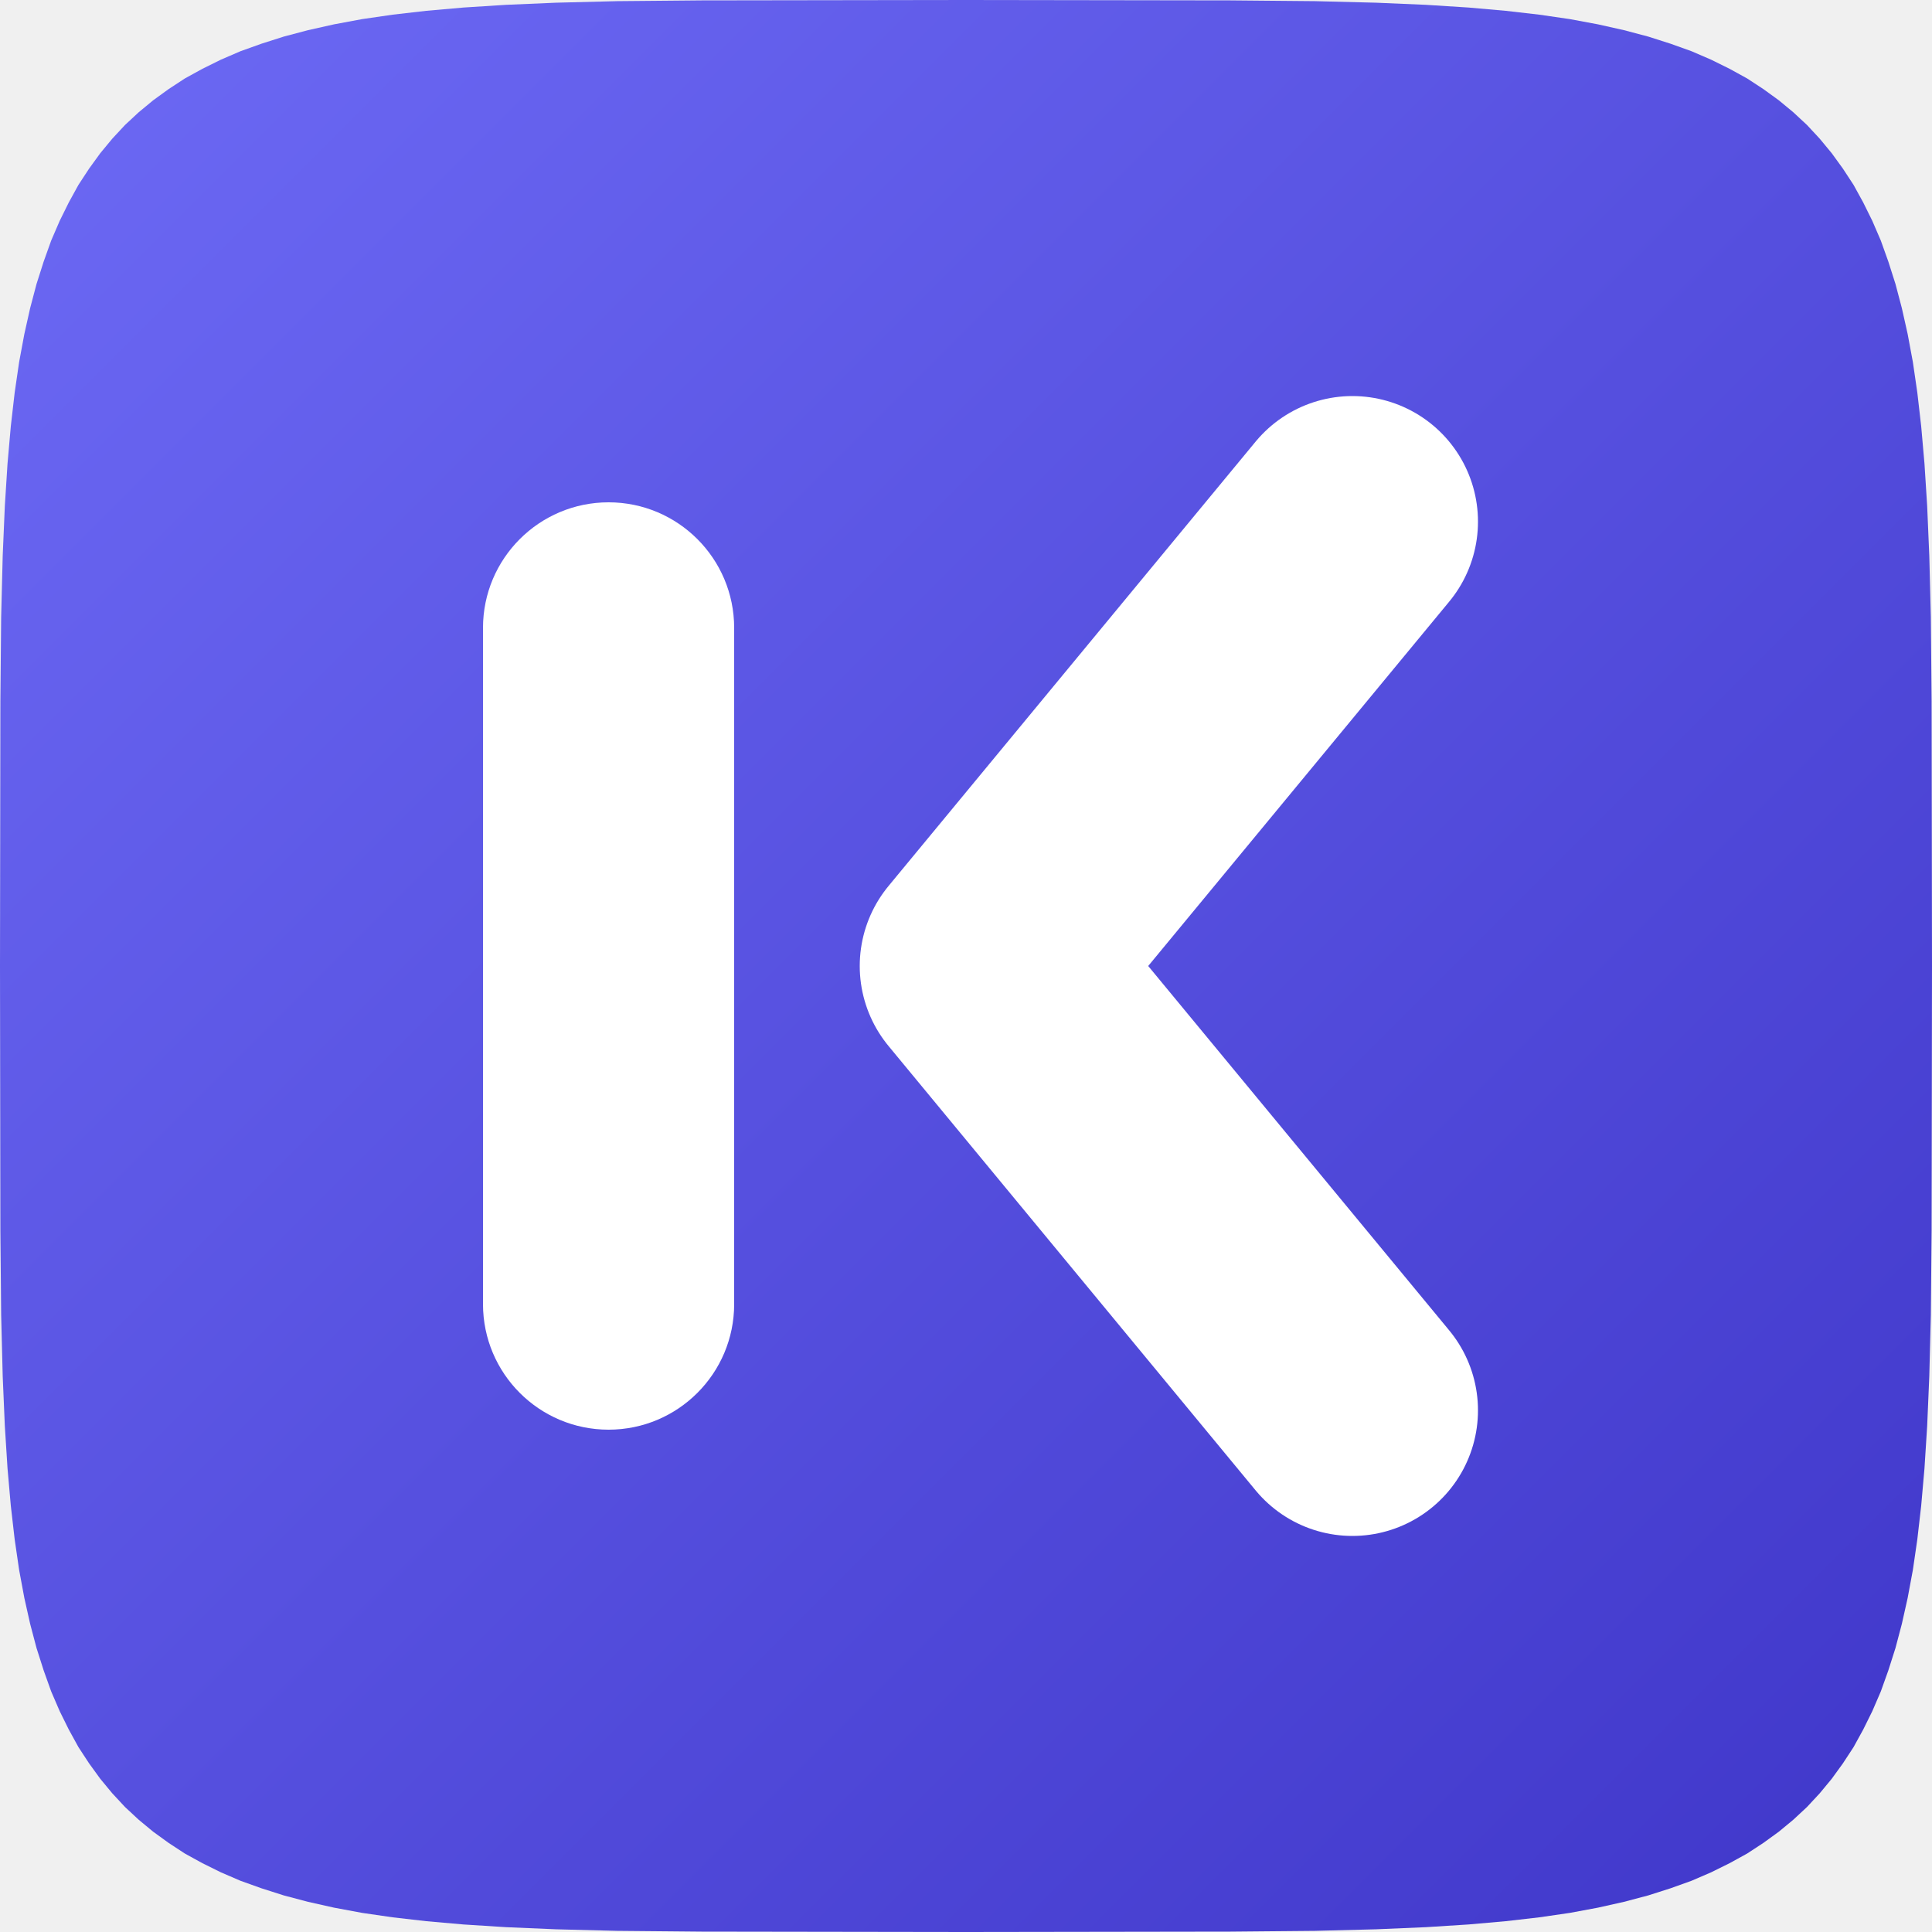
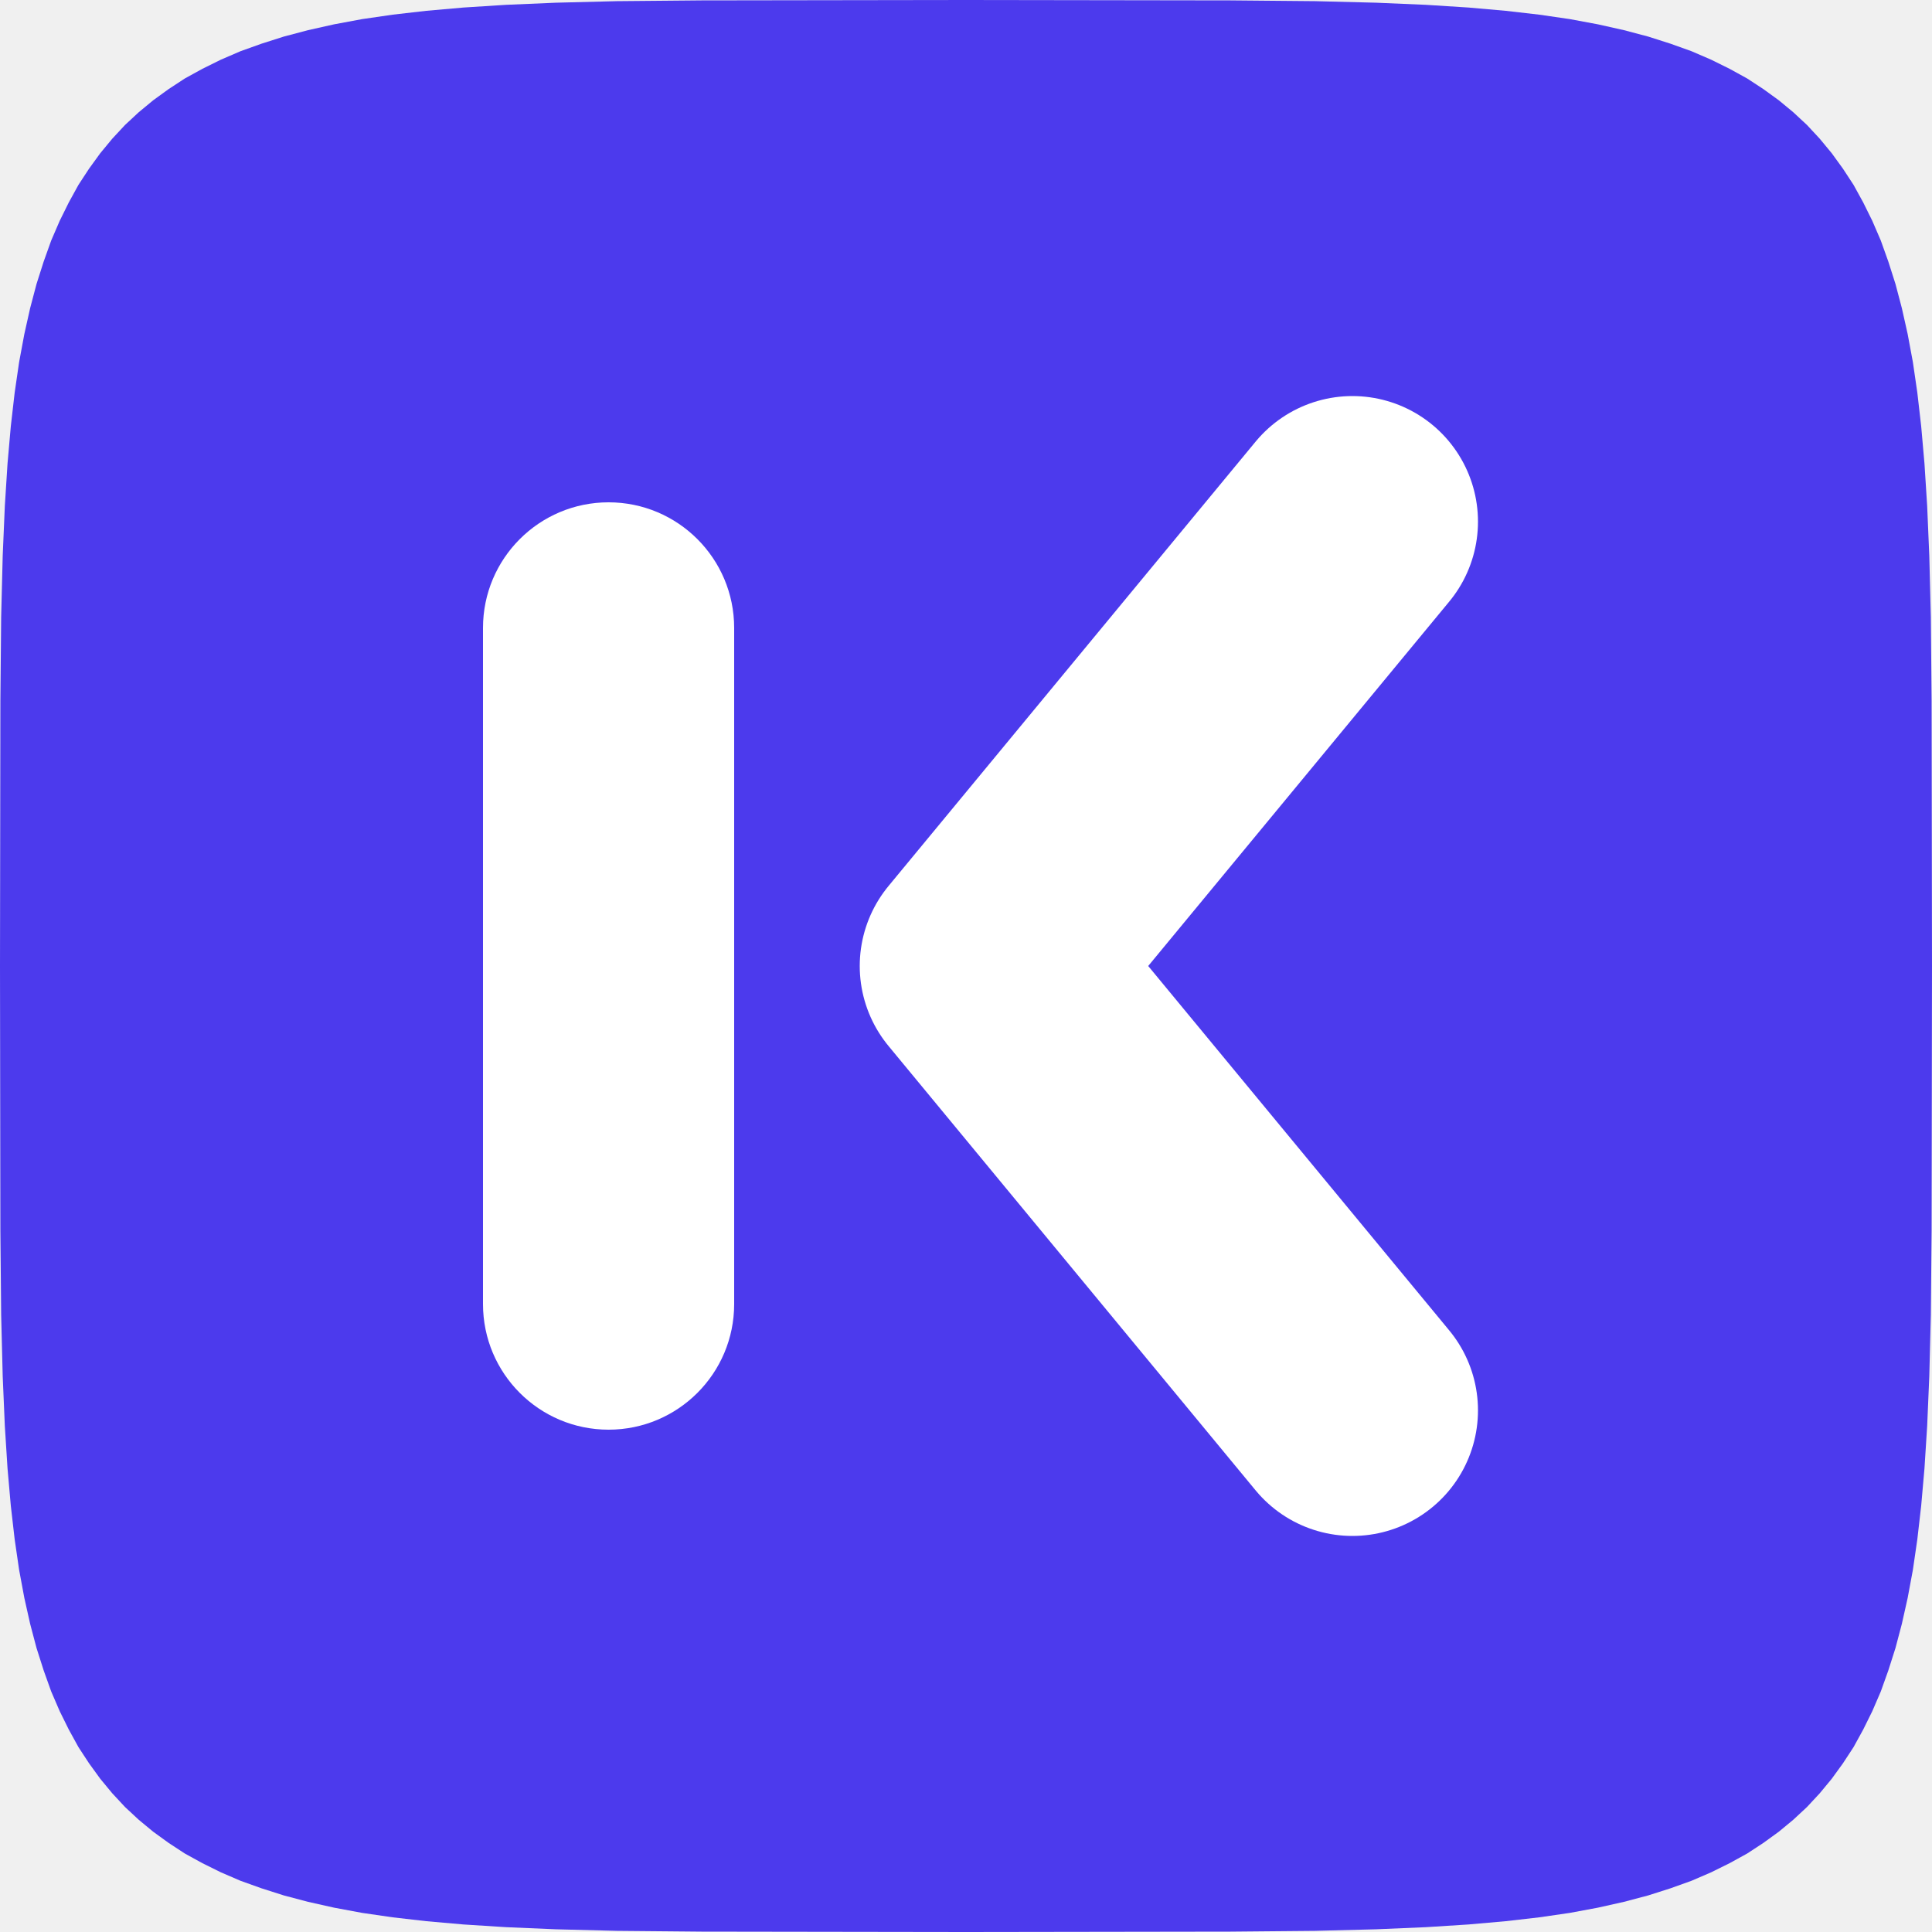
<svg xmlns="http://www.w3.org/2000/svg" viewBox="0 0 100 100">
-   <defs>
-     <linearGradient id="g" x1="0" y1="0" x2="1" y2="1">
-       <stop offset="0" stop-color="#6D6AF5" />
-       <stop offset="1" stop-color="#3F36C9" />
-     </linearGradient>
-   </defs>
-   <path d="M100.00,50.00L99.98,63.69L99.94,68.06L99.86,71.23L99.75,73.81L99.61,76.01L99.44,77.94L99.24,79.68L99.01,81.26L98.74,82.71L98.44,84.05L98.11,85.30L97.74,86.46L97.35,87.55L96.91,88.57L96.44,89.52L95.94,90.43L95.39,91.27L94.81,92.07L94.19,92.82L93.53,93.53L92.82,94.19L92.07,94.81L91.27,95.39L90.43,95.94L89.52,96.44L88.57,96.91L87.55,97.35L86.46,97.74L85.30,98.11L84.05,98.44L82.71,98.74L81.26,99.01L79.68,99.24L77.94,99.44L76.01,99.61L73.81,99.75L71.23,99.86L68.06,99.94L63.69,99.98L50.00,100.00L36.31,99.98L31.94,99.94L28.77,99.86L26.19,99.75L23.99,99.61L22.06,99.44L20.32,99.24L18.74,99.01L17.29,98.74L15.95,98.44L14.70,98.11L13.54,97.74L12.45,97.35L11.43,96.91L10.48,96.44L9.57,95.94L8.73,95.39L7.93,94.81L7.18,94.19L6.47,93.53L5.81,92.82L5.19,92.07L4.61,91.27L4.06,90.43L3.56,89.52L3.09,88.57L2.65,87.55L2.26,86.46L1.89,85.30L1.56,84.05L1.26,82.71L0.99,81.26L0.76,79.68L0.56,77.94L0.39,76.01L0.25,73.81L0.14,71.23L0.06,68.06L0.02,63.69L0.00,50.00L0.02,36.31L0.06,31.94L0.14,28.77L0.25,26.19L0.39,23.99L0.56,22.06L0.76,20.32L0.99,18.74L1.26,17.29L1.56,15.95L1.89,14.70L2.26,13.54L2.65,12.45L3.09,11.43L3.56,10.48L4.06,9.57L4.61,8.73L5.19,7.93L5.81,7.18L6.47,6.47L7.18,5.81L7.93,5.19L8.73,4.61L9.57,4.06L10.48,3.56L11.43,3.09L12.45,2.65L13.54,2.26L14.70,1.89L15.95,1.56L17.29,1.26L18.74,0.99L20.32,0.76L22.06,0.56L23.99,0.39L26.19,0.25L28.77,0.14L31.94,0.06L36.31,0.02L50.00,0.00L63.69,0.02L68.06,0.06L71.23,0.14L73.81,0.25L76.01,0.39L77.94,0.56L79.68,0.76L81.26,0.99L82.71,1.26L84.05,1.56L85.30,1.89L86.46,2.26L87.55,2.65L88.57,3.09L89.52,3.56L90.43,4.06L91.27,4.61L92.07,5.19L92.82,5.81L93.53,6.47L94.19,7.18L94.81,7.93L95.39,8.73L95.94,9.57L96.44,10.48L96.91,11.43L97.35,12.45L97.74,13.54L98.11,14.70L98.44,15.95L98.74,17.29L99.01,18.74L99.24,20.32L99.44,22.06L99.61,23.99L99.75,26.19L99.86,28.77L99.94,31.94L99.98,36.31Z" fill="url(#g)" />
+   <path d="M100.00,50.00L99.98,63.69L99.94,68.06L99.86,71.23L99.75,73.81L99.61,76.01L99.44,77.94L99.24,79.68L99.01,81.26L98.74,82.71L98.44,84.05L98.11,85.30L97.74,86.46L97.35,87.55L96.91,88.57L96.44,89.52L95.94,90.43L95.39,91.27L94.81,92.07L94.19,92.82L93.53,93.53L92.82,94.19L92.07,94.81L91.27,95.39L90.43,95.94L89.52,96.44L88.57,96.91L87.55,97.35L86.46,97.74L85.30,98.11L84.05,98.44L82.71,98.74L81.26,99.01L79.68,99.24L77.94,99.44L76.01,99.61L73.81,99.75L71.23,99.86L68.06,99.94L63.69,99.98L50.00,100.00L36.31,99.98L31.94,99.94L28.77,99.86L26.19,99.75L23.99,99.61L22.06,99.44L20.32,99.24L18.74,99.01L17.29,98.74L15.95,98.44L14.70,98.11L13.54,97.74L12.45,97.35L11.43,96.91L10.48,96.44L9.57,95.94L8.73,95.39L7.93,94.81L7.18,94.19L6.47,93.53L5.81,92.82L5.19,92.07L4.61,91.27L4.06,90.43L3.56,89.52L3.09,88.57L2.65,87.55L2.26,86.46L1.89,85.30L1.56,84.05L1.26,82.71L0.99,81.26L0.76,79.68L0.56,77.94L0.39,76.01L0.25,73.81L0.14,71.23L0.06,68.06L0.02,63.69L0.00,50.00L0.02,36.31L0.06,31.94L0.14,28.77L0.25,26.19L0.39,23.99L0.56,22.06L0.76,20.32L0.99,18.74L1.26,17.29L1.56,15.95L1.89,14.70L2.26,13.54L2.65,12.45L3.09,11.43L3.56,10.48L4.06,9.57L4.61,8.73L5.19,7.93L5.81,7.18L6.47,6.47L7.18,5.81L7.93,5.19L8.73,4.61L9.57,4.06L10.48,3.56L11.43,3.09L12.45,2.65L13.54,2.26L14.70,1.89L15.95,1.56L17.29,1.26L18.74,0.99L20.32,0.76L22.06,0.56L23.99,0.39L26.19,0.25L28.77,0.14L31.94,0.06L36.31,0.02L50.00,0.00L63.69,0.02L68.06,0.06L71.23,0.14L73.81,0.25L76.01,0.39L77.94,0.56L79.68,0.76L81.26,0.99L82.71,1.26L84.05,1.56L85.30,1.89L86.46,2.26L87.55,2.65L88.57,3.09L89.52,3.56L90.43,4.06L91.27,4.61L92.07,5.19L92.82,5.81L93.53,6.47L94.19,7.18L94.81,7.93L95.39,8.73L95.94,9.57L96.44,10.48L96.91,11.43L97.35,12.45L97.74,13.54L98.11,14.70L98.44,15.95L98.74,17.29L99.01,18.74L99.24,20.32L99.44,22.06L99.61,23.99L99.75,26.19L99.86,28.77L99.94,31.94L99.98,36.31Z" fill="#4C3AED" />
  <rect x="25" y="26" width="13" height="48" rx="6.5" fill="#fff" />
  <path d="M70 27L51 50L70 73" fill="none" stroke="#fff" stroke-width="13" stroke-linecap="round" stroke-linejoin="round" />
</svg>
